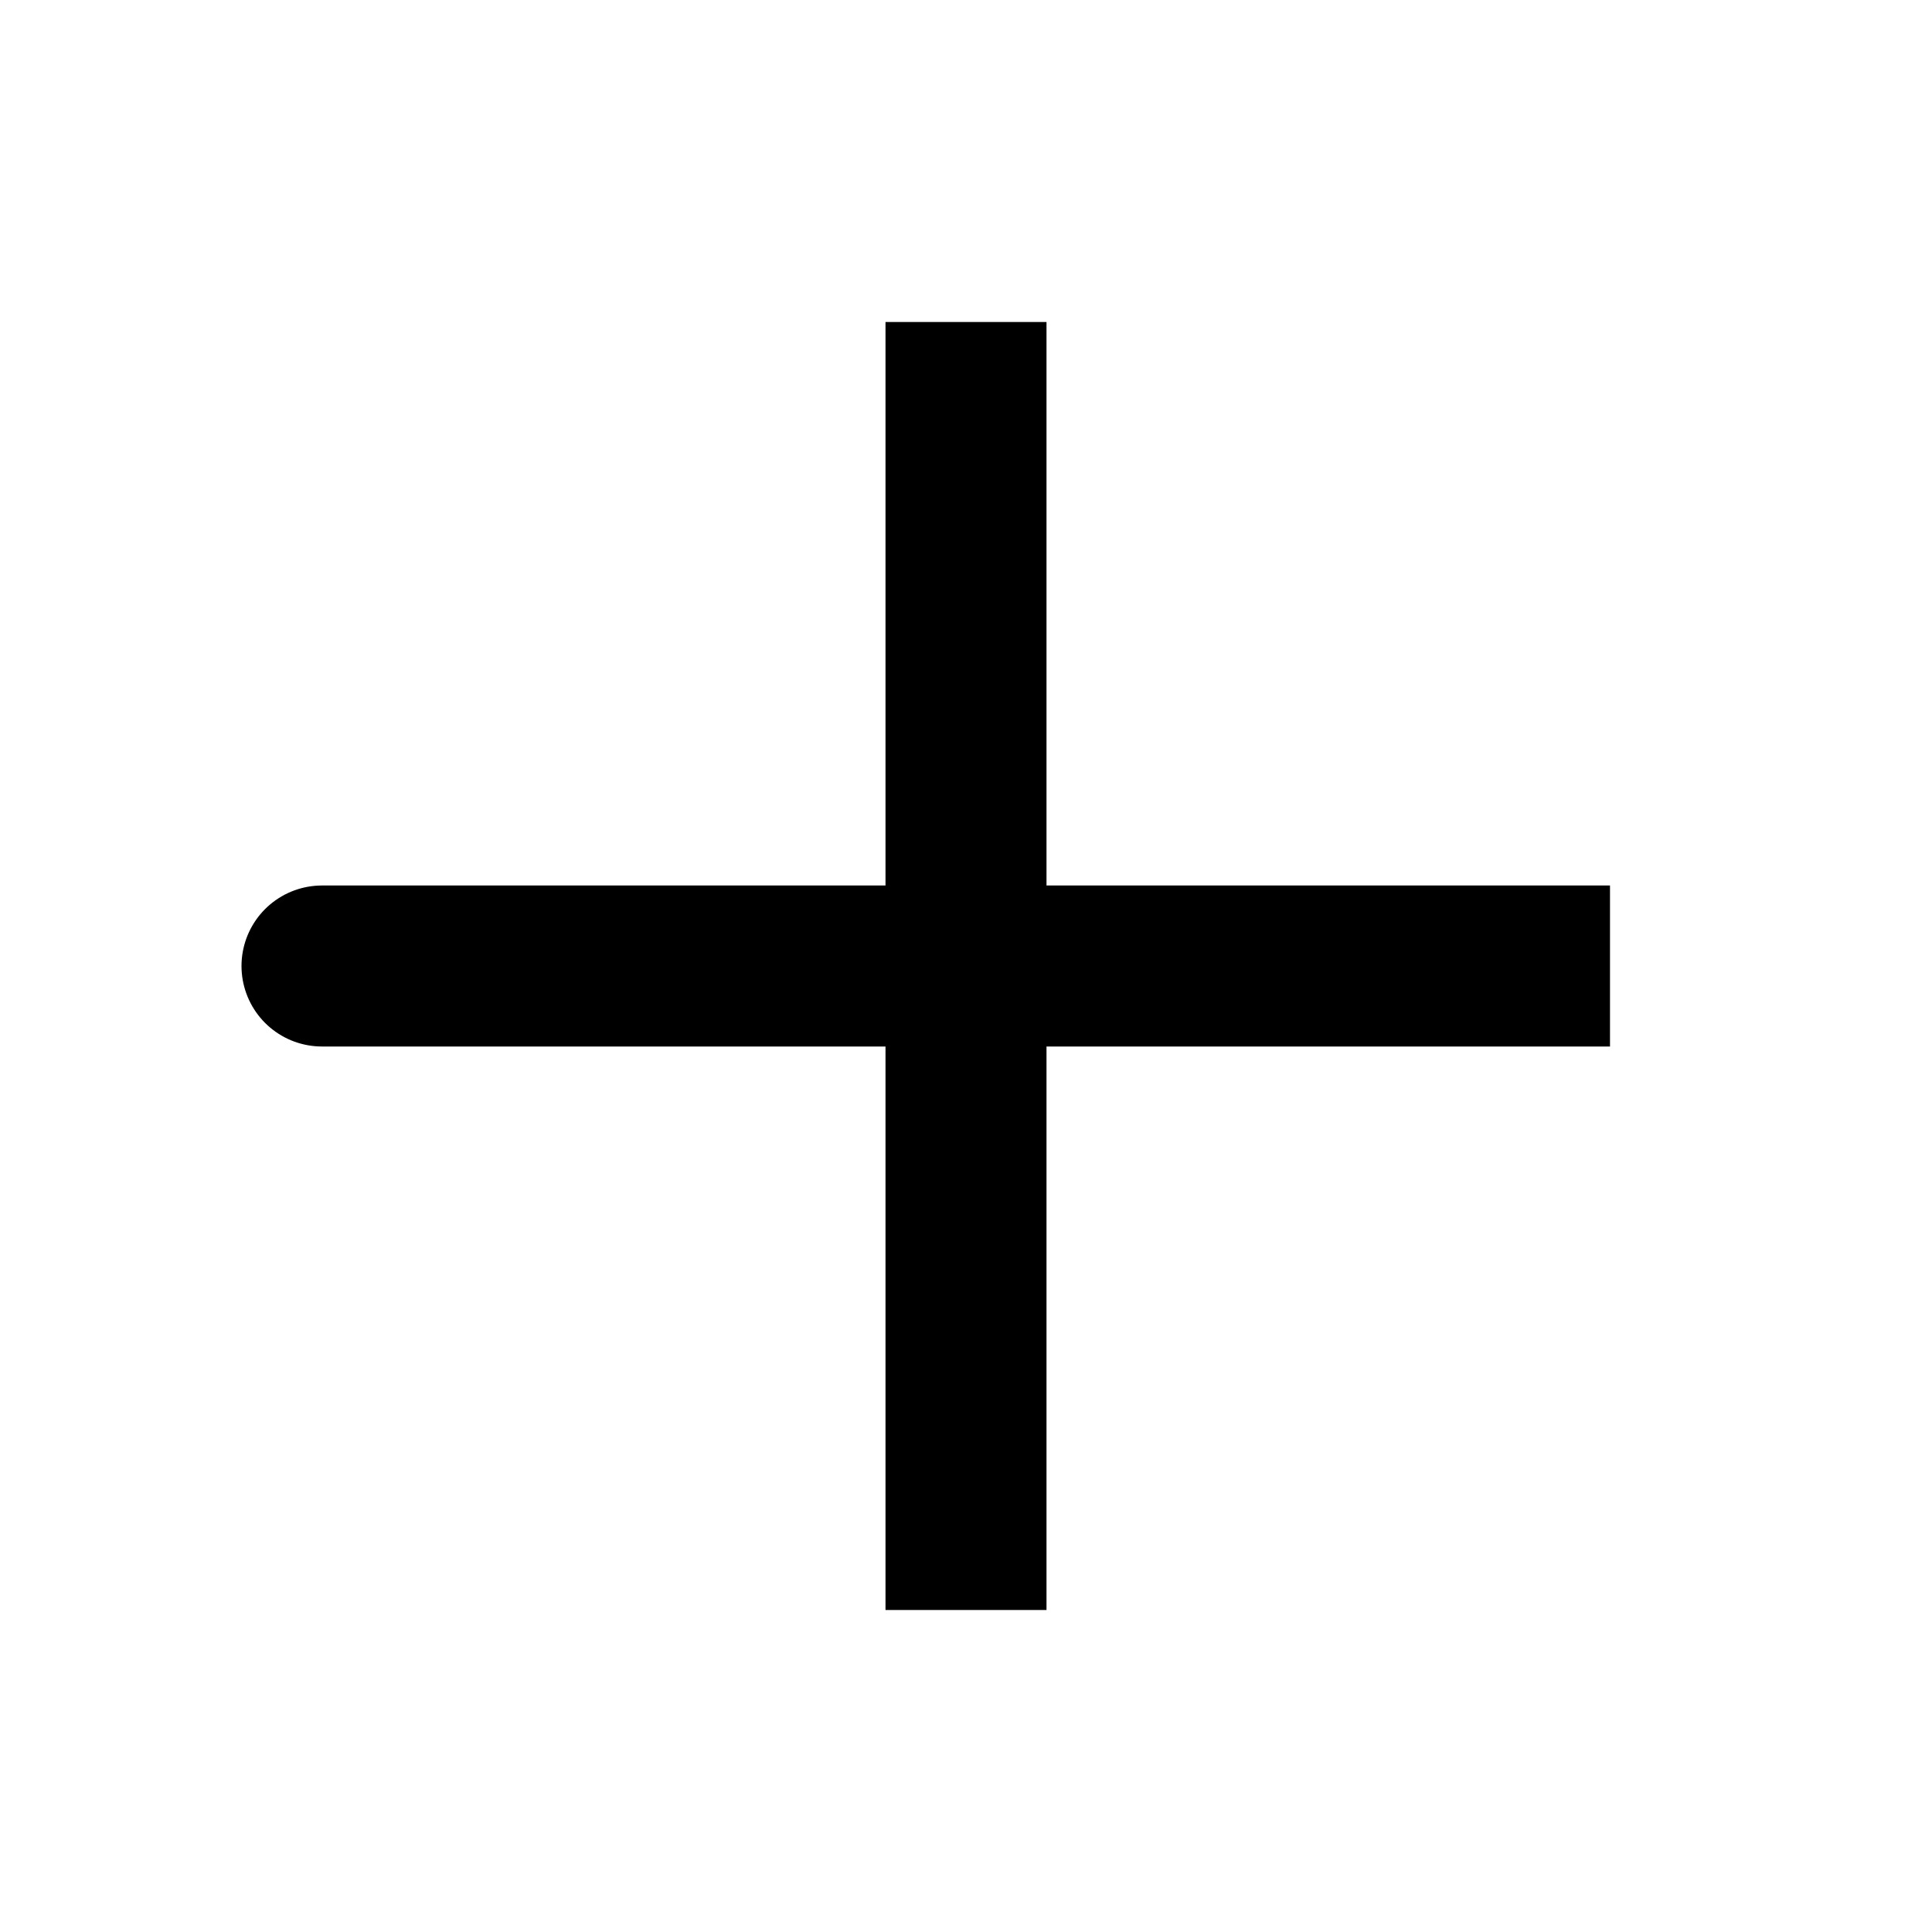
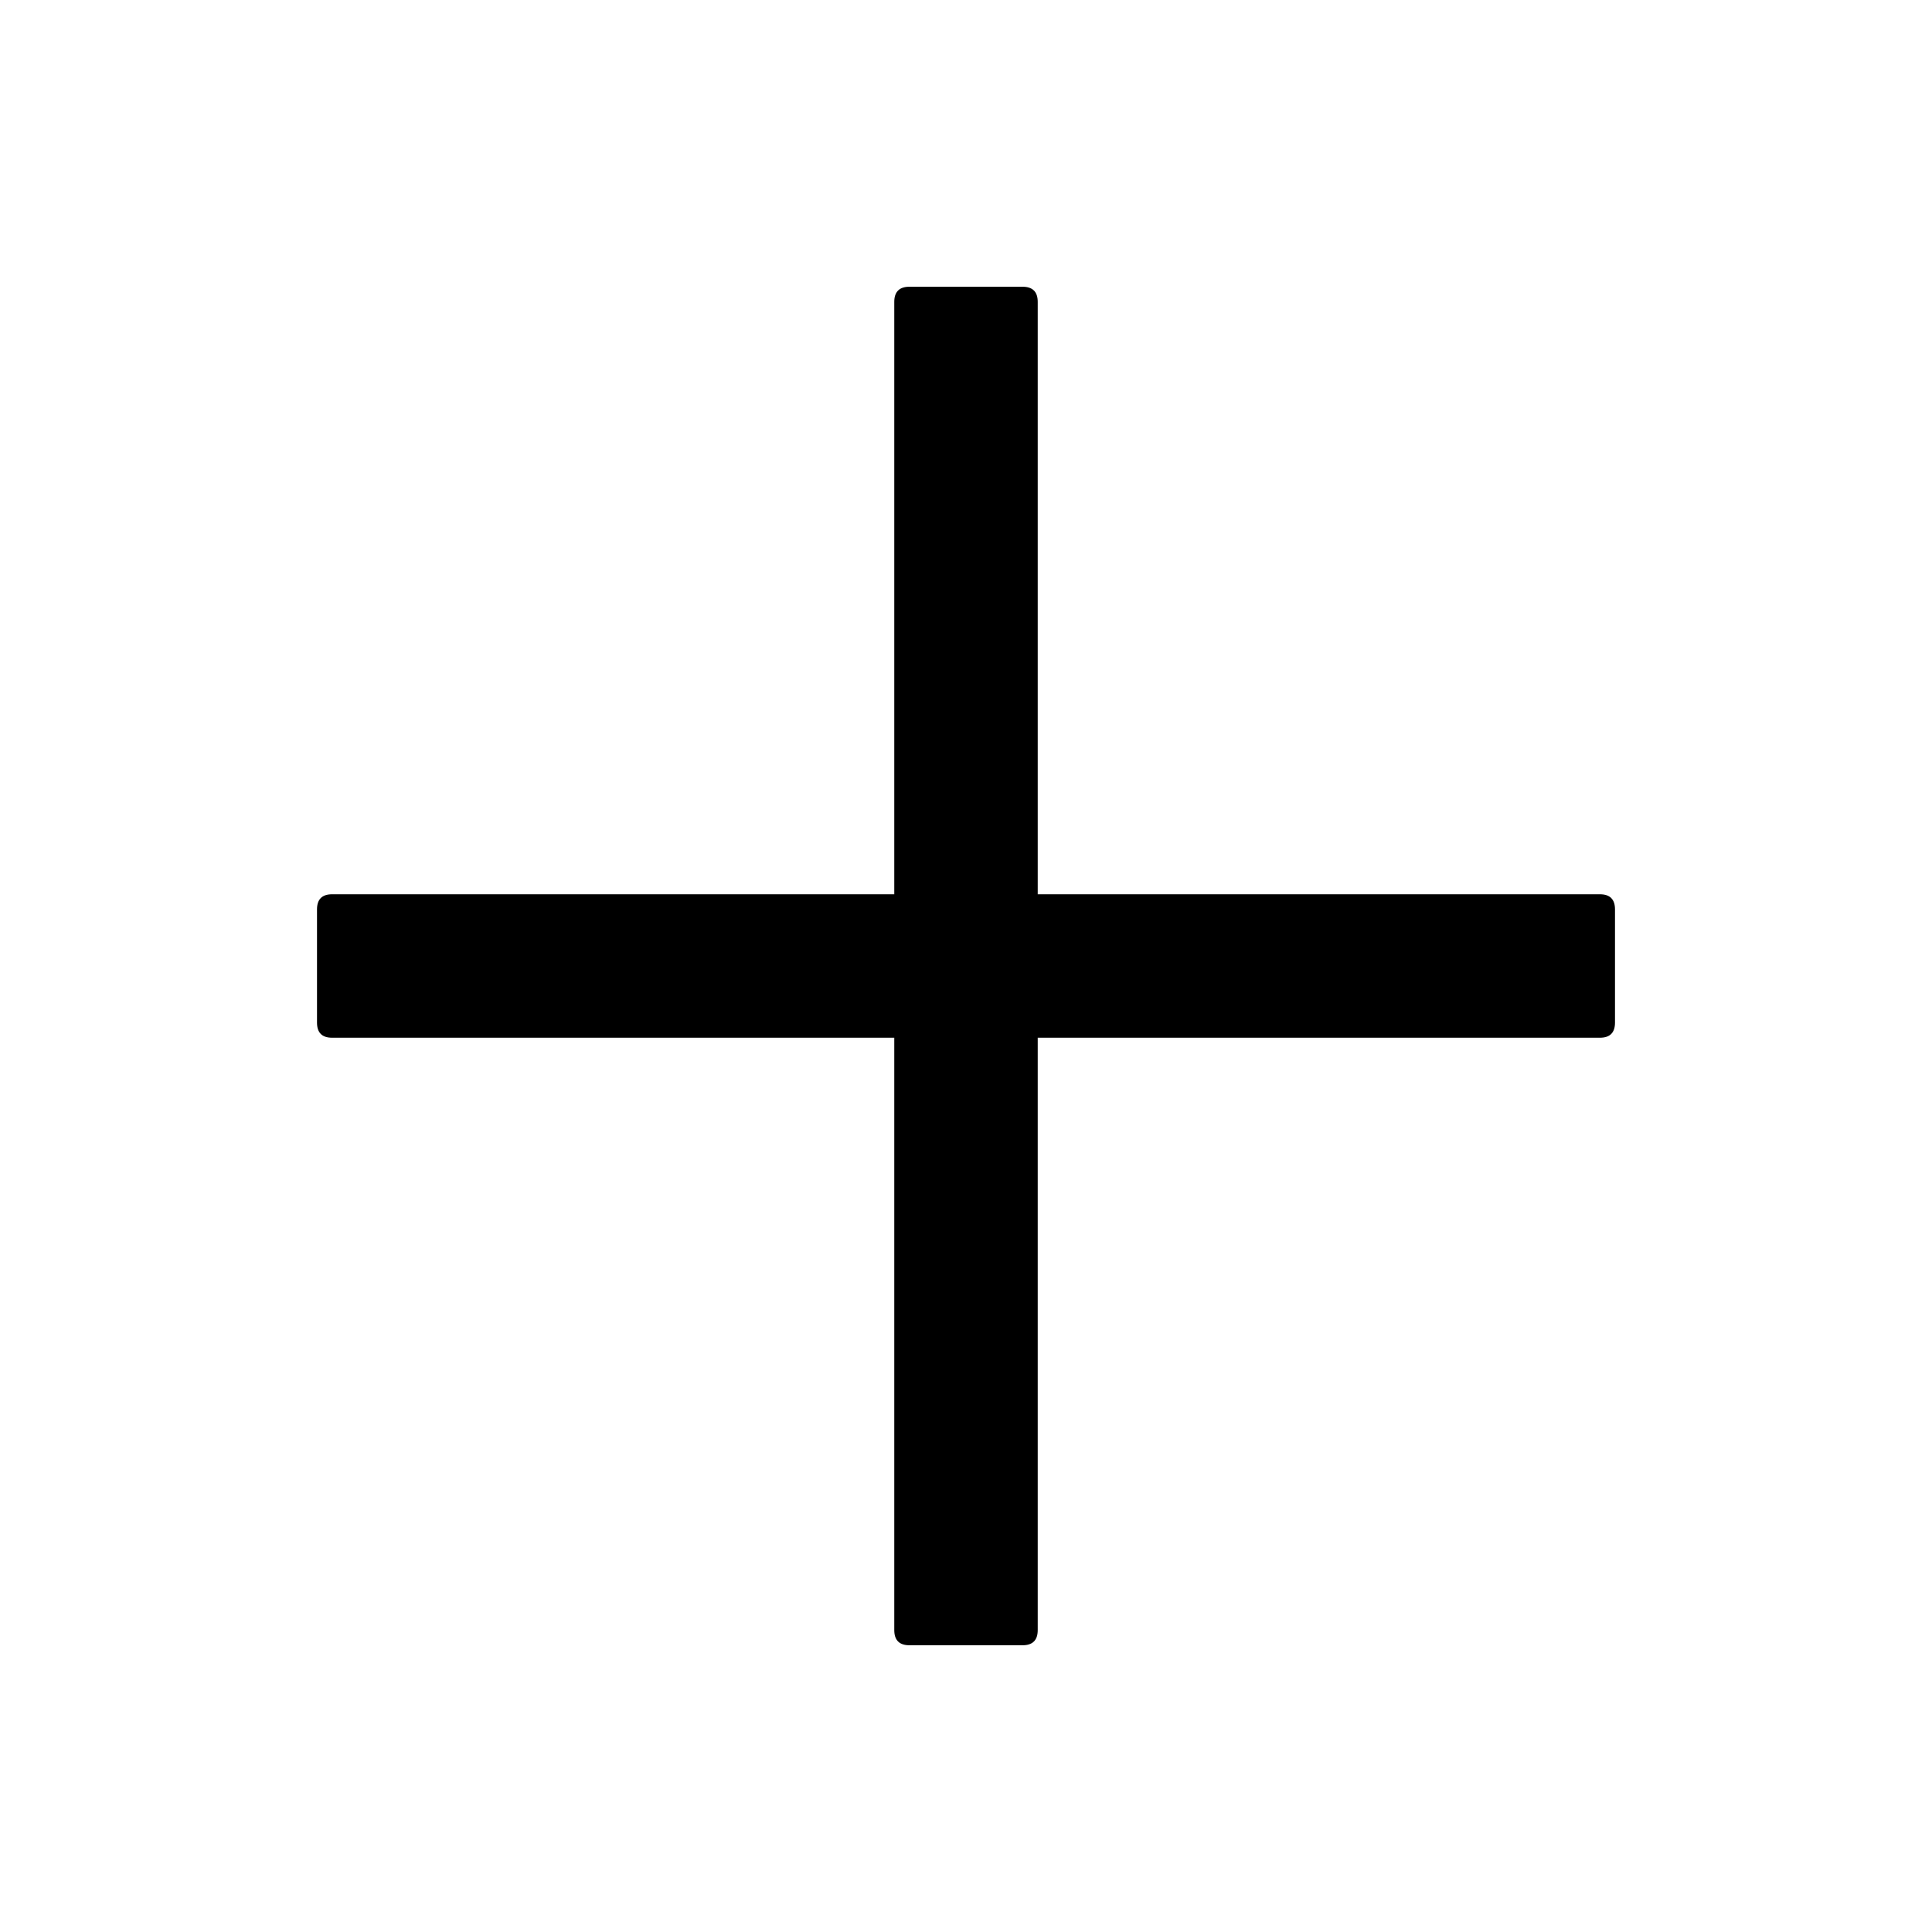
<svg xmlns="http://www.w3.org/2000/svg" width="24" height="24" viewBox="0 0 24 24" fill="none">
-   <path d="M12 12H4M12 20V12V20ZM12 12V4V12ZM12 12H20H12Z" stroke="black" stroke-width="2" stroke-linecap="round" />
+   <path d="M11.297 3.562H12.703C12.828 3.562 12.891 3.625 12.891 3.75V20.25C12.891 20.375 12.828 20.438 12.703 20.438H11.297C11.172 20.438 11.109 20.375 11.109 20.25V3.75C11.109 3.625 11.172 3.562 11.297 3.562Z" fill="black" />
+   <path d="M4.125 11.109H19.875C20 11.109 20.062 11.172 20.062 11.297V12.703C20.062 12.828 20 12.891 19.875 12.891H4.125C4 12.891 3.938 12.828 3.938 12.703V11.297C3.938 11.172 4 11.109 4.125 11.109Z" fill="black" />
</svg>
